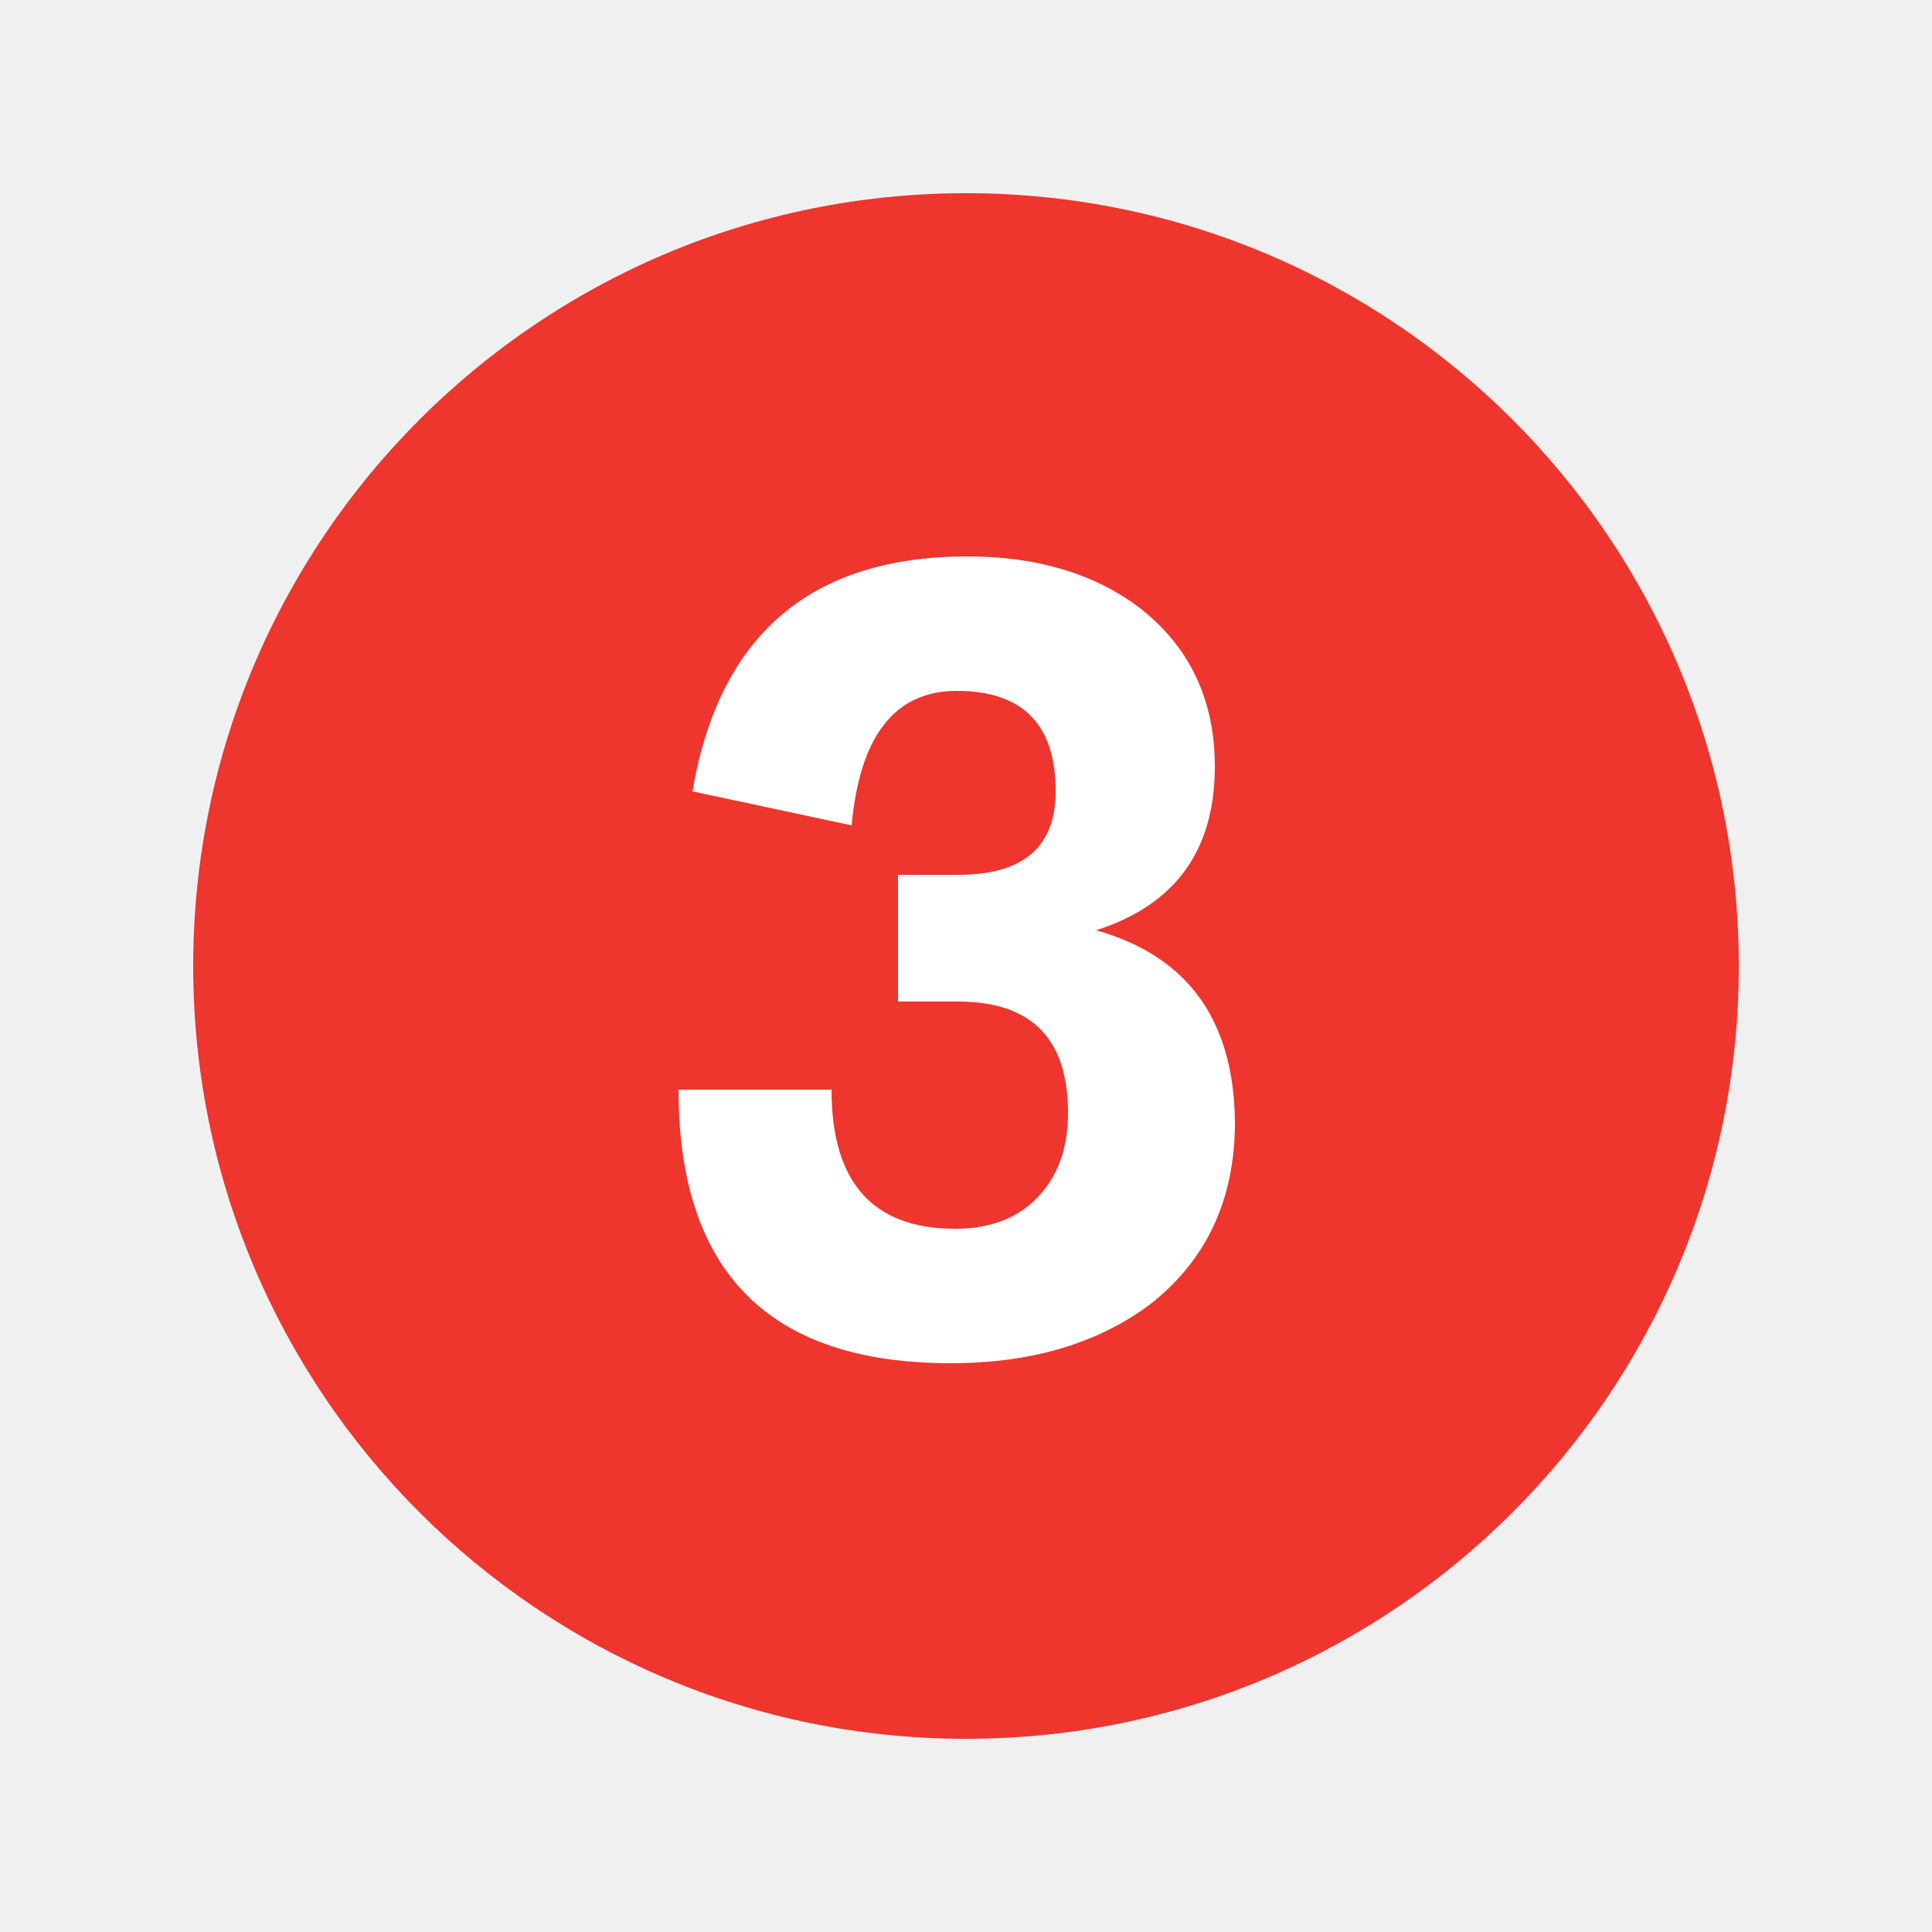
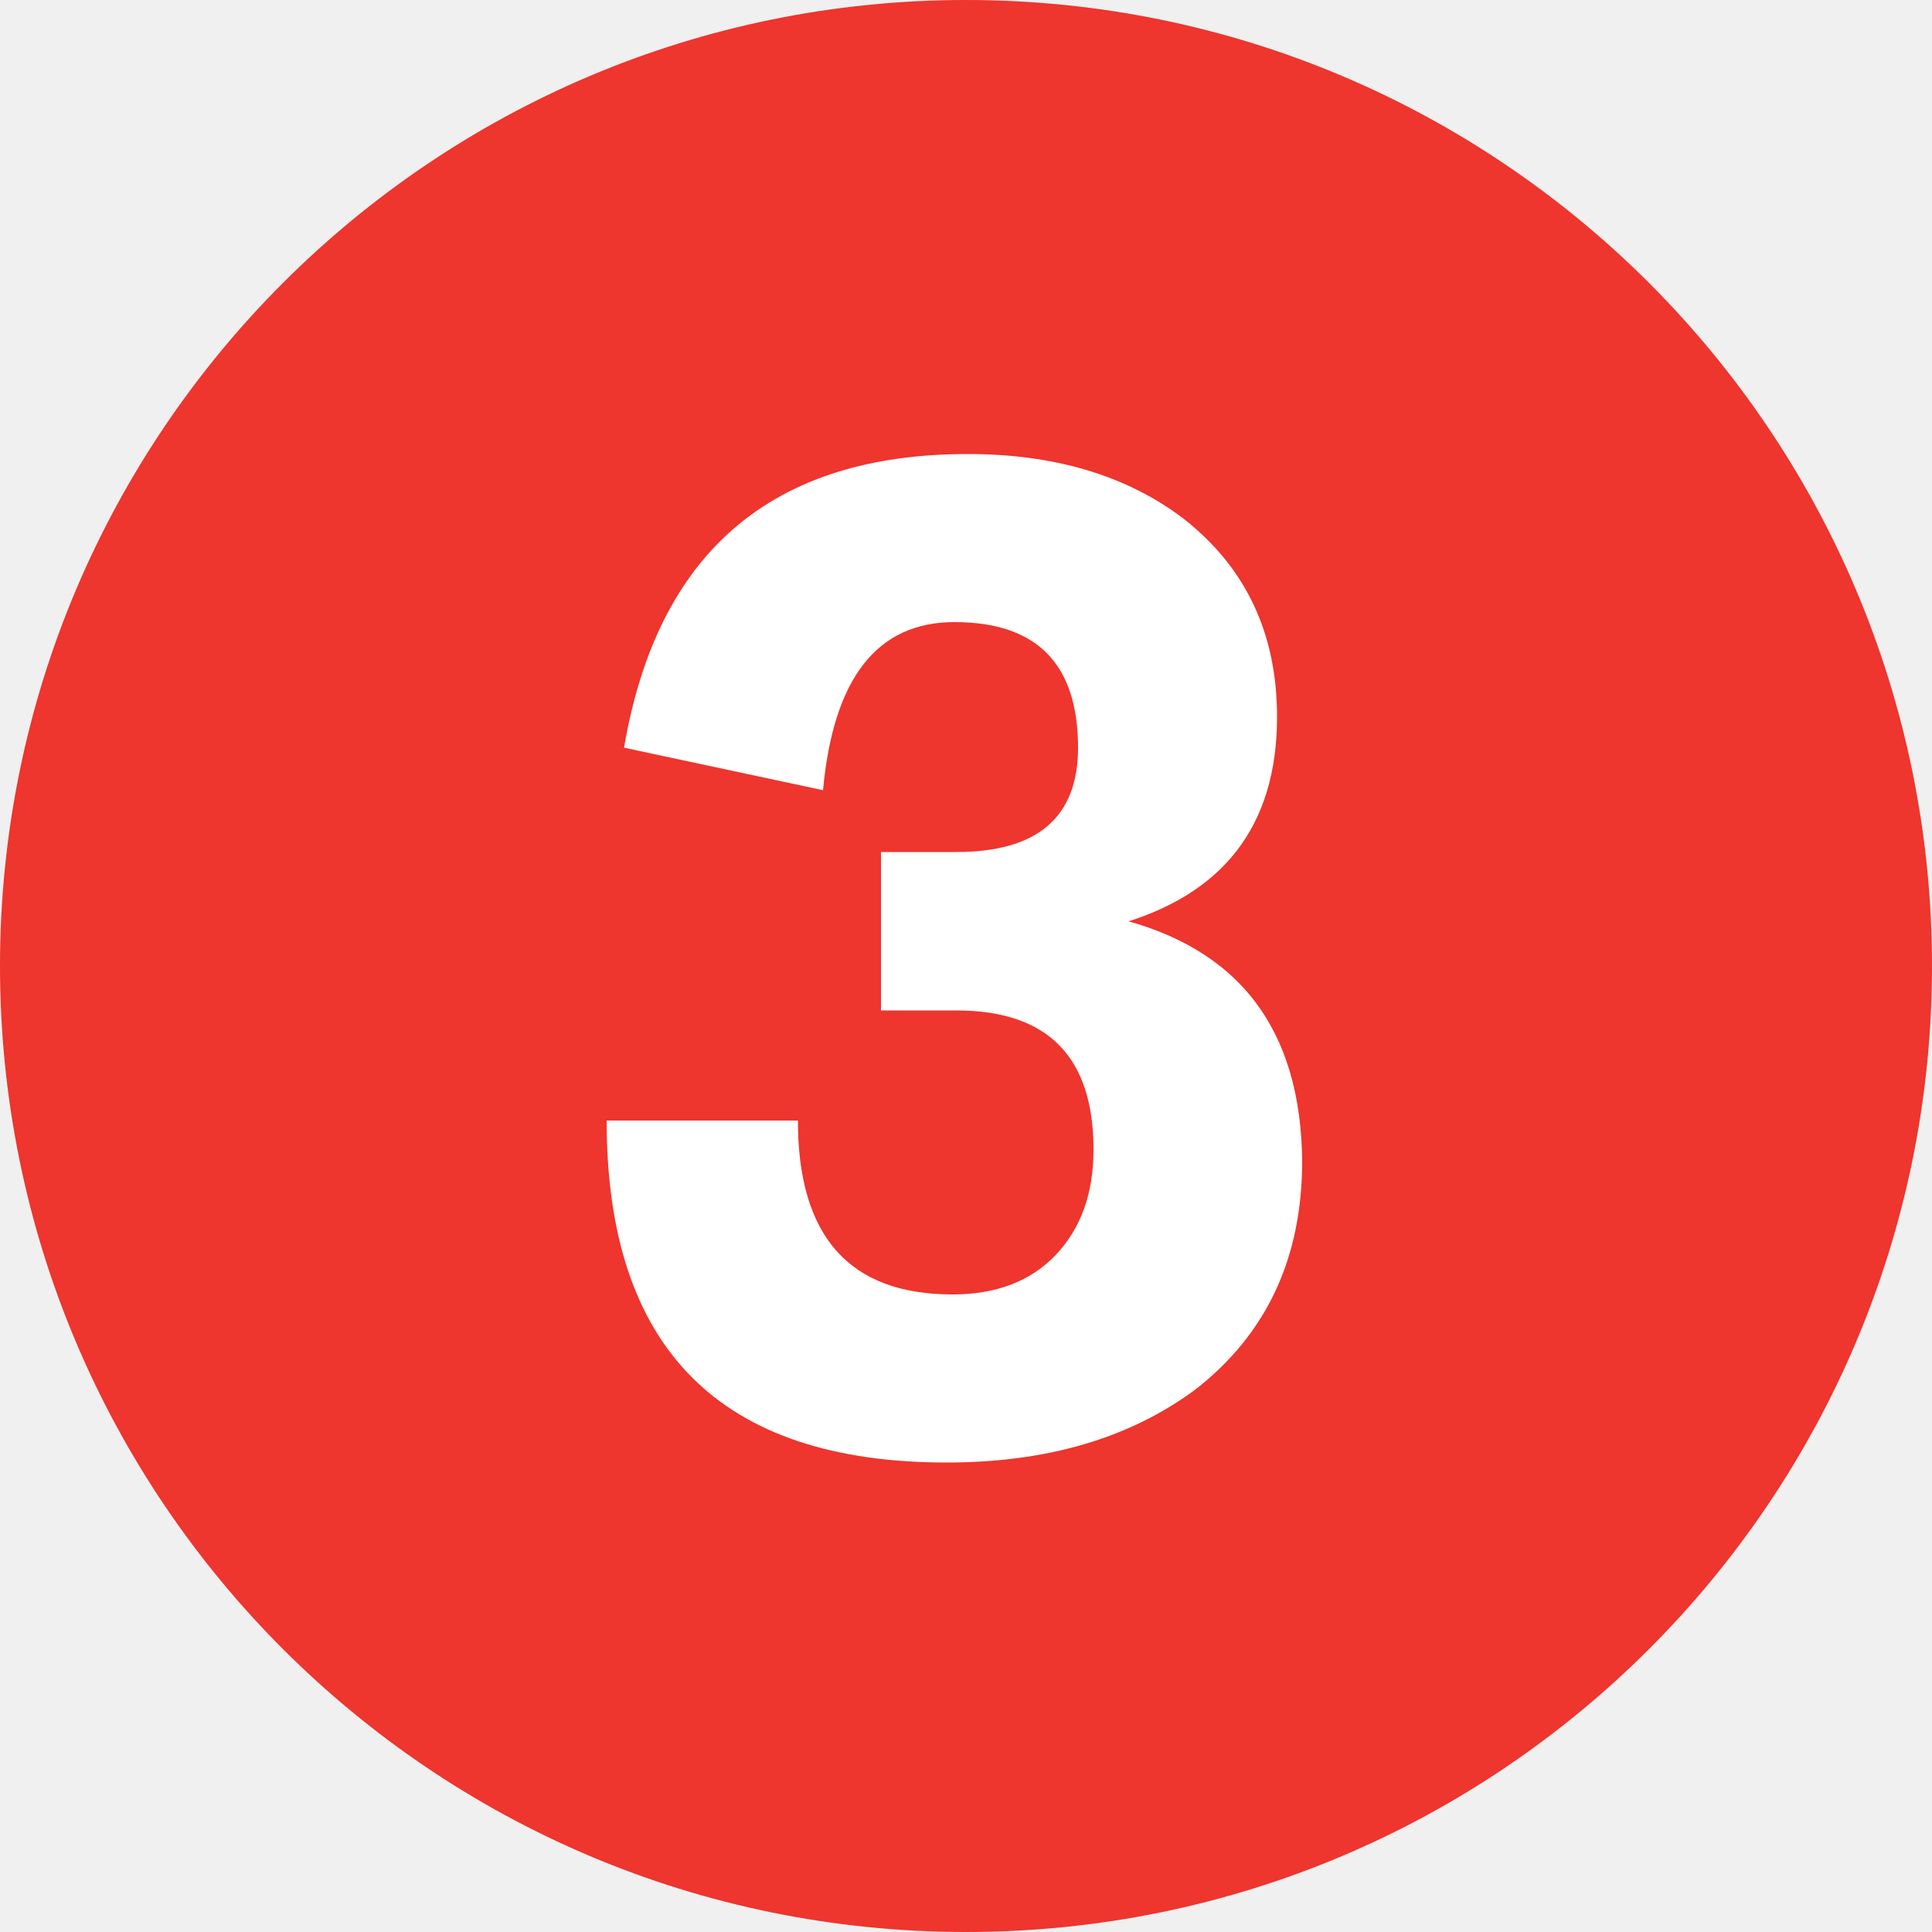
- <svg xmlns="http://www.w3.org/2000/svg" width="250px" height="250px" viewBox="0 0 125 125">
+ <svg xmlns="http://www.w3.org/2000/svg" width="250px" height="250px" viewBox="12.5 12.5 100 100">
  <circle cx="62.5" cy="62.5" r="50" fill="#EE352E" />
  <path d="M79.9,72.6c-0.067-6.867-3.3-11.067-9.7-12.6l0.1,0.2l-0.1,0.2c5.6-1.533,8.4-5.133,8.4-10.8c0-4.333-1.633-7.767-4.9-10.3c-2.933-2.2-6.633-3.3-11.1-3.3c-10.133,0-16.067,5.067-17.8,15.2l10.3,2.2c0.533-5.8,2.8-8.7,6.8-8.7c4.267,0,6.4,2.167,6.4,6.5c0,3.6-2.1,5.4-6.3,5.4h-3.9v8.2H62c4.733,0,7.1,2.4,7.1,7.2c0,2.267-0.65,4.083-1.95,5.45c-1.3,1.367-3.083,2.05-5.35,2.05c-5.333,0-8-3-8-9h-9.9c0,11.8,5.867,17.7,17.6,17.7c5.2,0,9.5-1.267,12.9-3.8C78.067,81.533,79.9,77.6,79.9,72.6z" fill="#FFF" />
</svg>
